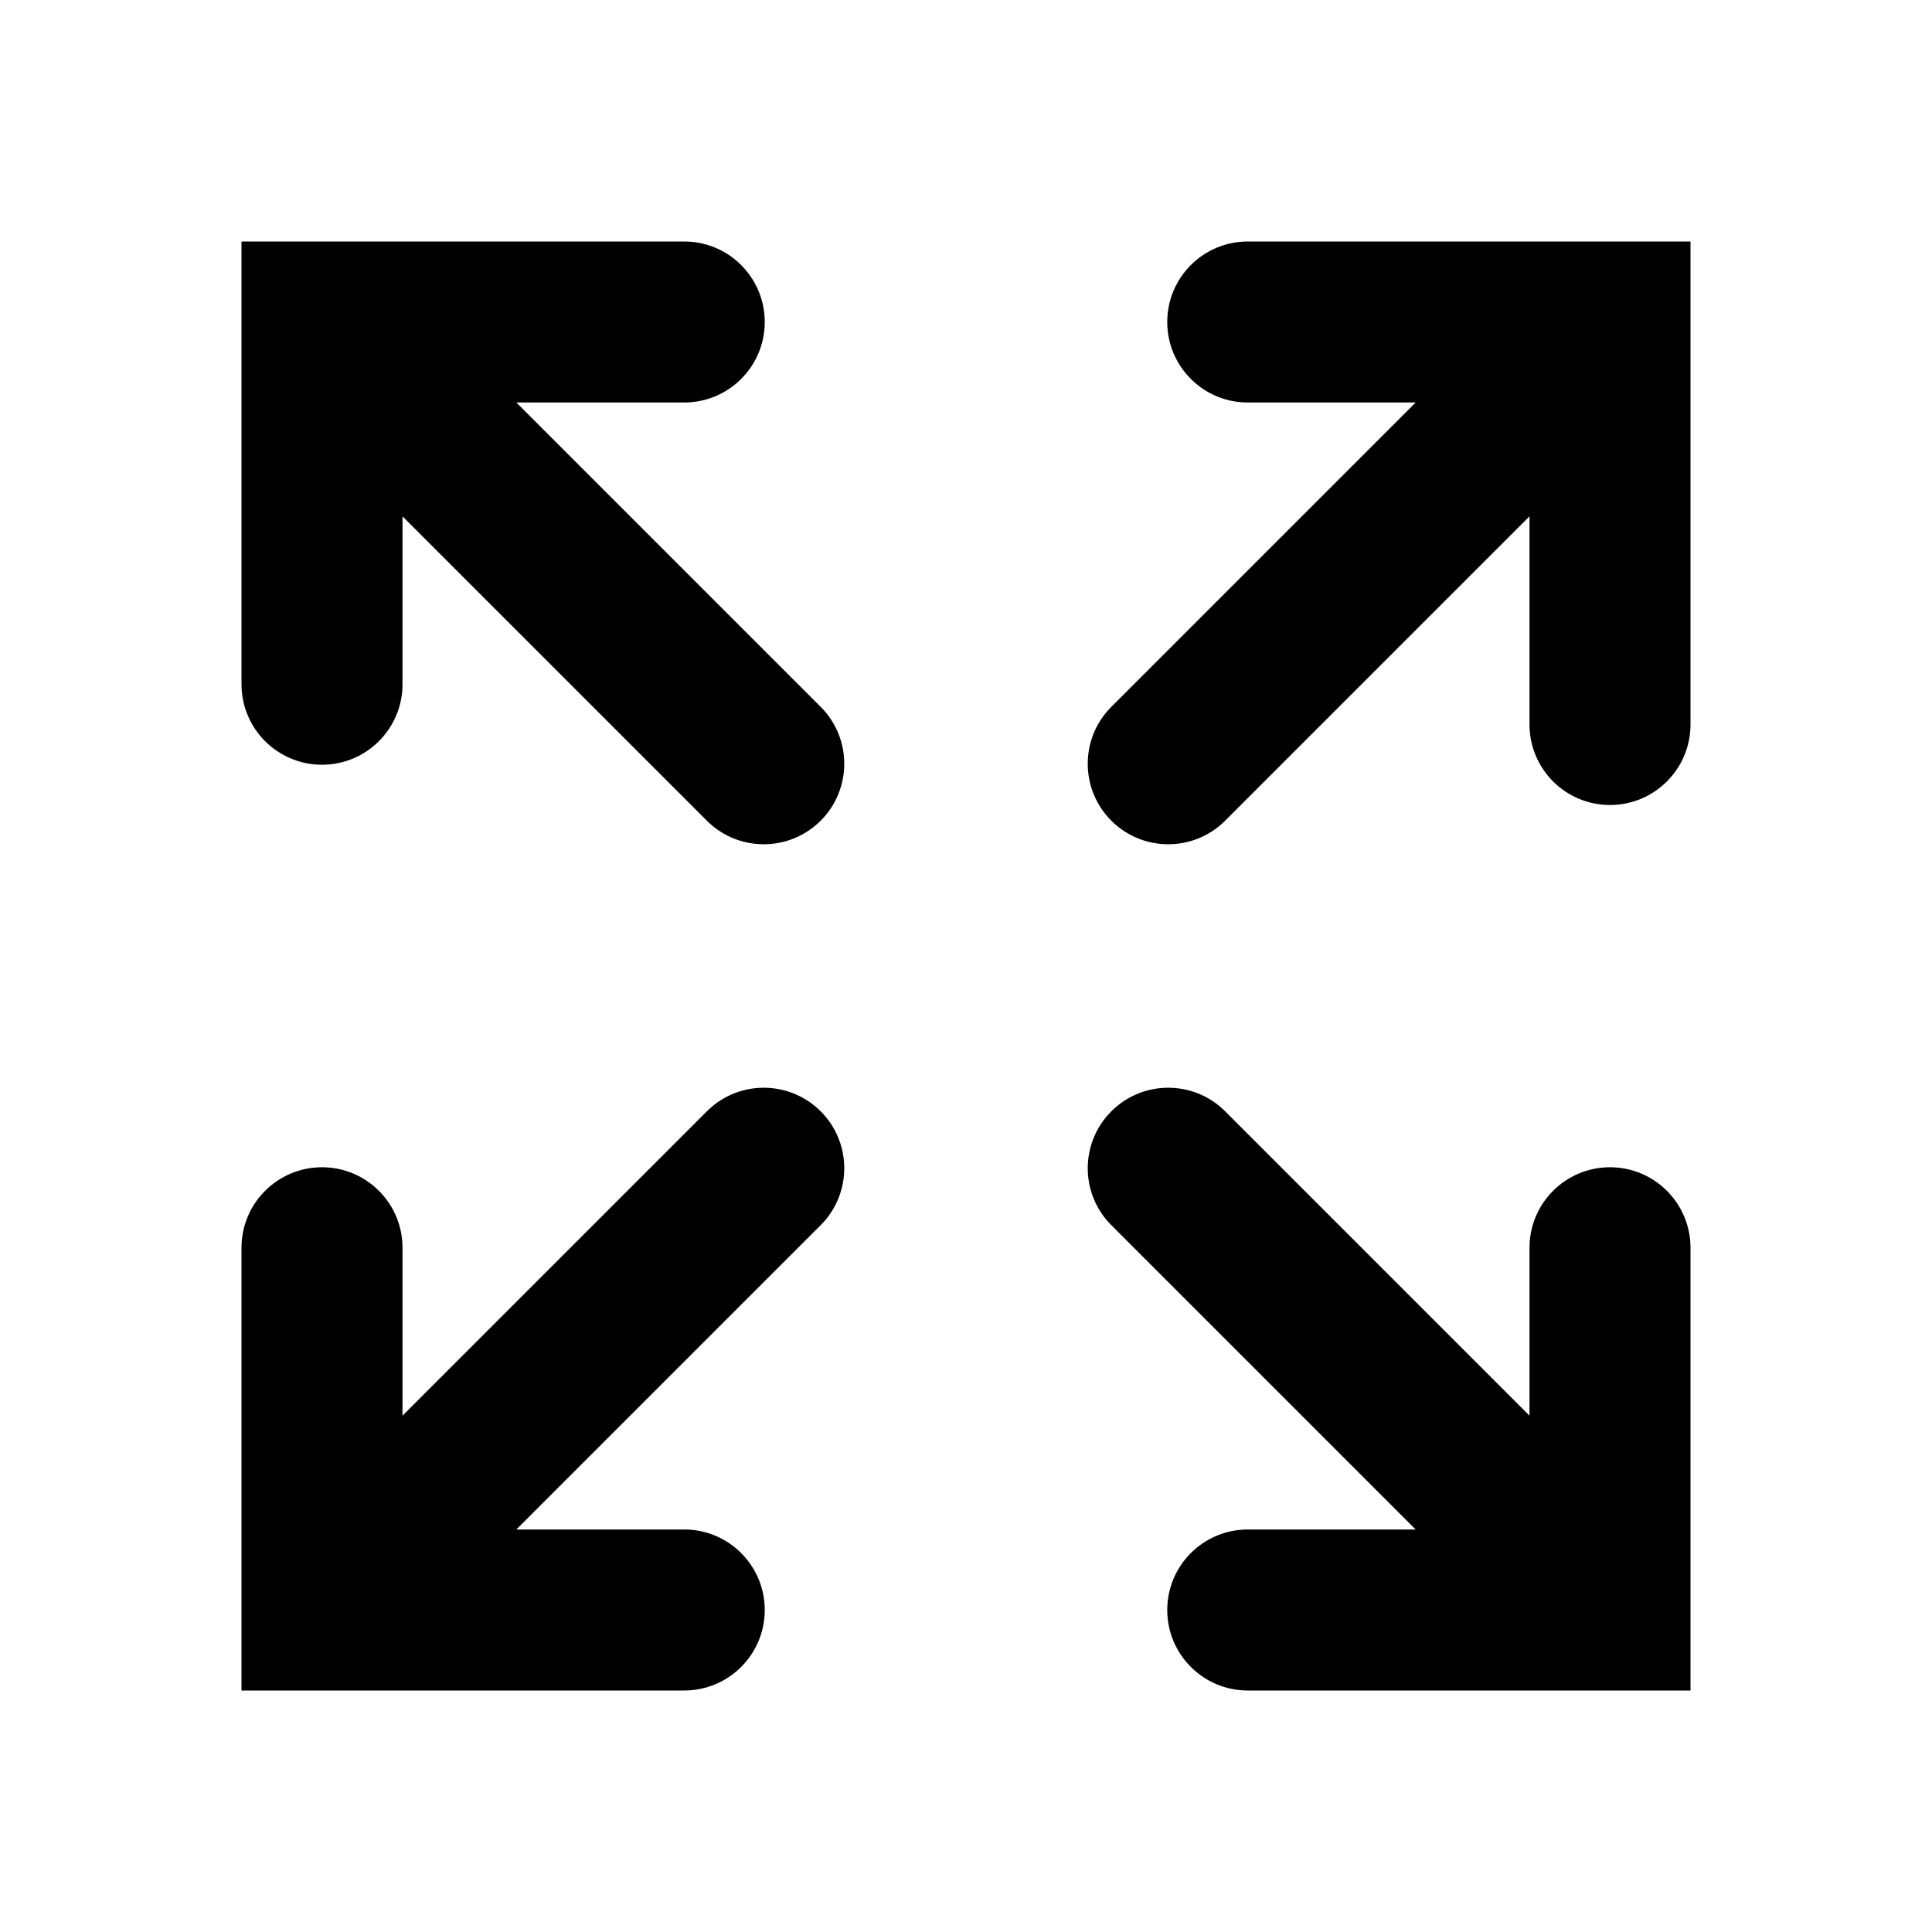
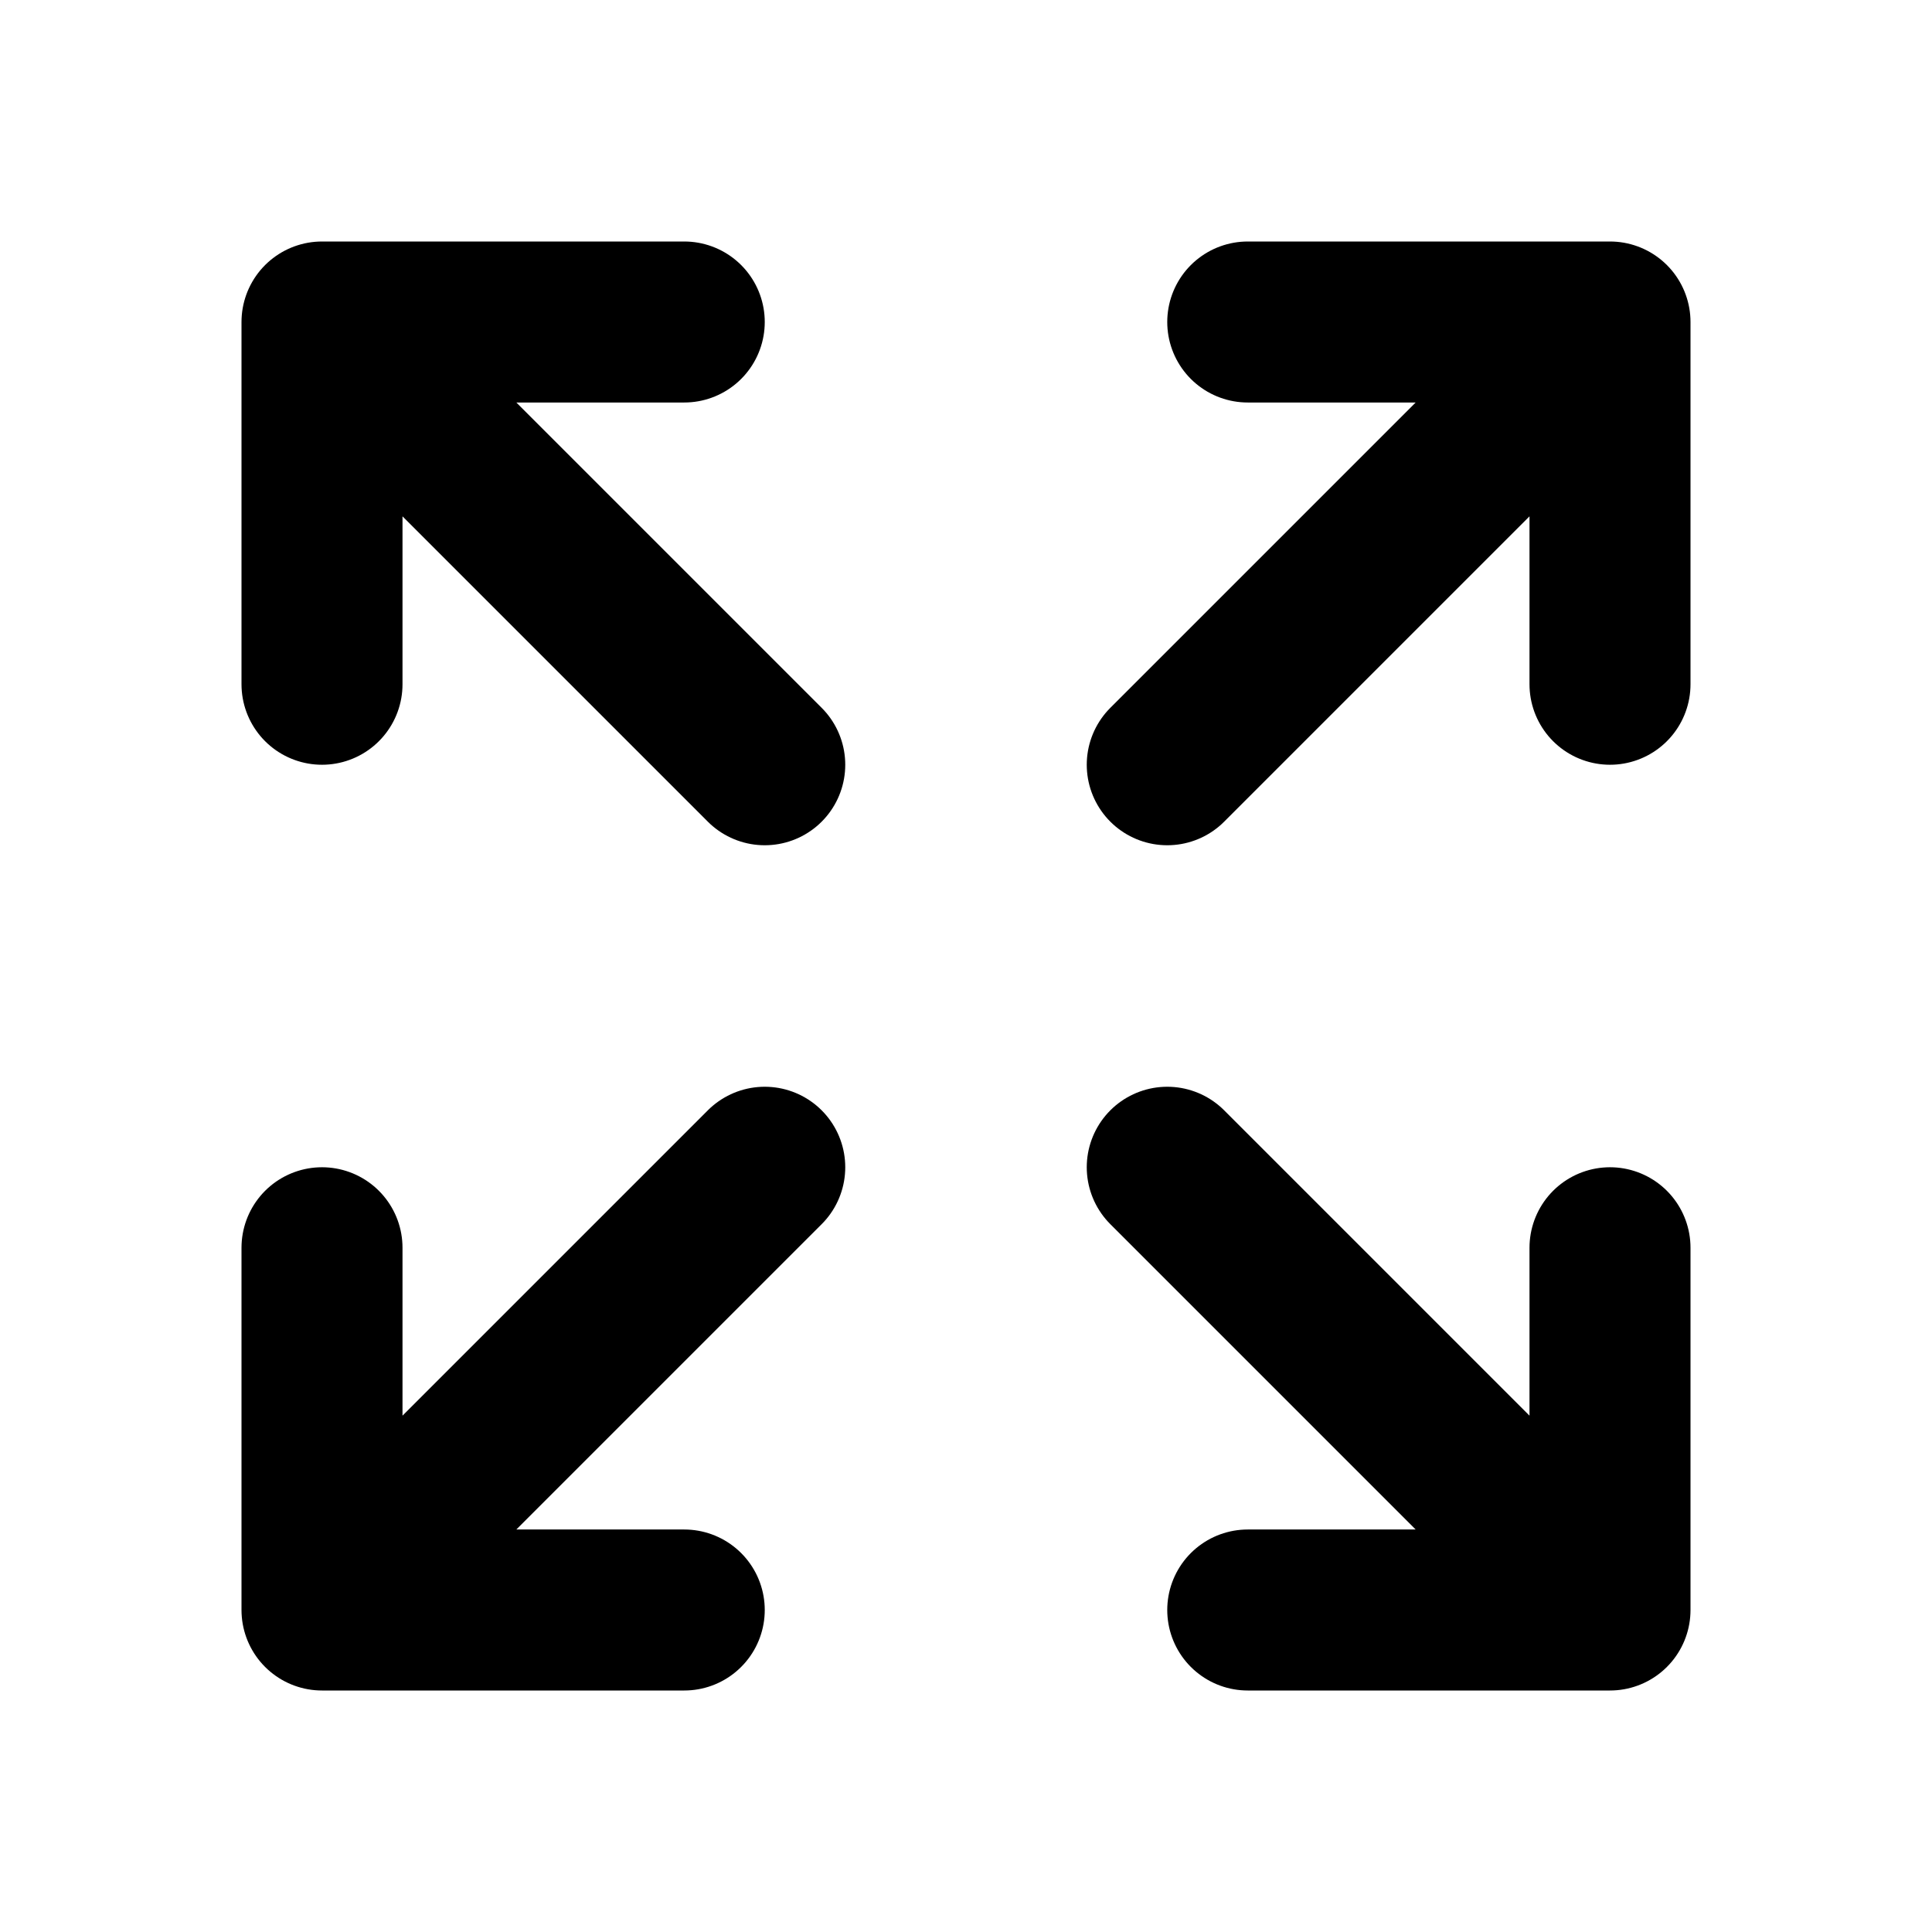
<svg xmlns="http://www.w3.org/2000/svg" fill="none" viewBox="0 0 24 24">
-   <g fill="currentColor">
-     <path d="M4 4V3H3v1h1zm4.793 6.207a1 1 0 001.414-1.414l-1.414 1.414zM8.5 5a1 1 0 000-2v2zM3 8.5a1 1 0 002 0H3zm.293-3.793l5.5 5.5 1.414-1.414-5.5-5.5-1.414 1.414zM4 5h4.5V3H4v2zM3 4v4.5h2V4H3z" />
-     <path d="M20 4h1V3h-1v1zm-1 5a1 1 0 102 0h-2zm-3.5-6a1 1 0 100 2V3zm-1.707 5.793a1 1 0 001.414 1.414l-1.414-1.414zM19 4v5h2V4h-2zm1-1h-4.5v2H20V3zm-.707.293l-5.5 5.5 1.414 1.414 5.5-5.5-1.414-1.414z" />
-     <path d="M4 20H3v1h1v-1zm4.5 1a1 1 0 100-2v2zm1.707-5.793a1 1 0 00-1.414-1.414l1.414 1.414zM5 15.5a1 1 0 10-2 0h2zM4 21h4.5v-2H4v2zm.707-.293l5.5-5.5-1.414-1.414-5.5 5.5 1.414 1.414zM5 20v-4.5H3V20h2z" />
-     <path d="M20 20v1h1v-1h-1zm-4.793-6.207a1 1 0 00-1.414 1.414l1.414-1.414zM21 15.5a1 1 0 10-2 0h2zM15.5 19a1 1 0 100 2v-2zm5.207.293l-5.5-5.5-1.414 1.414 5.5 5.5 1.414-1.414zM21 20v-4.5h-2V20h2zm-1-1h-4.5v2H20v-2z" />
-   </g>
+   <path stroke="currentColor" stroke-linecap="round" stroke-linejoin="round" stroke-width="2" d="M4 8.5V4M4 4H8.5M4 4L9.5 9.5M20 8.5V4M20 4H15.5M20 4L14.5 9.5M4 15.5V20M4 20H8.5M4 20L9.5 14.5M20 15.5V20M20 20H15.5M20 20L14.5 14.5" />
</svg>
